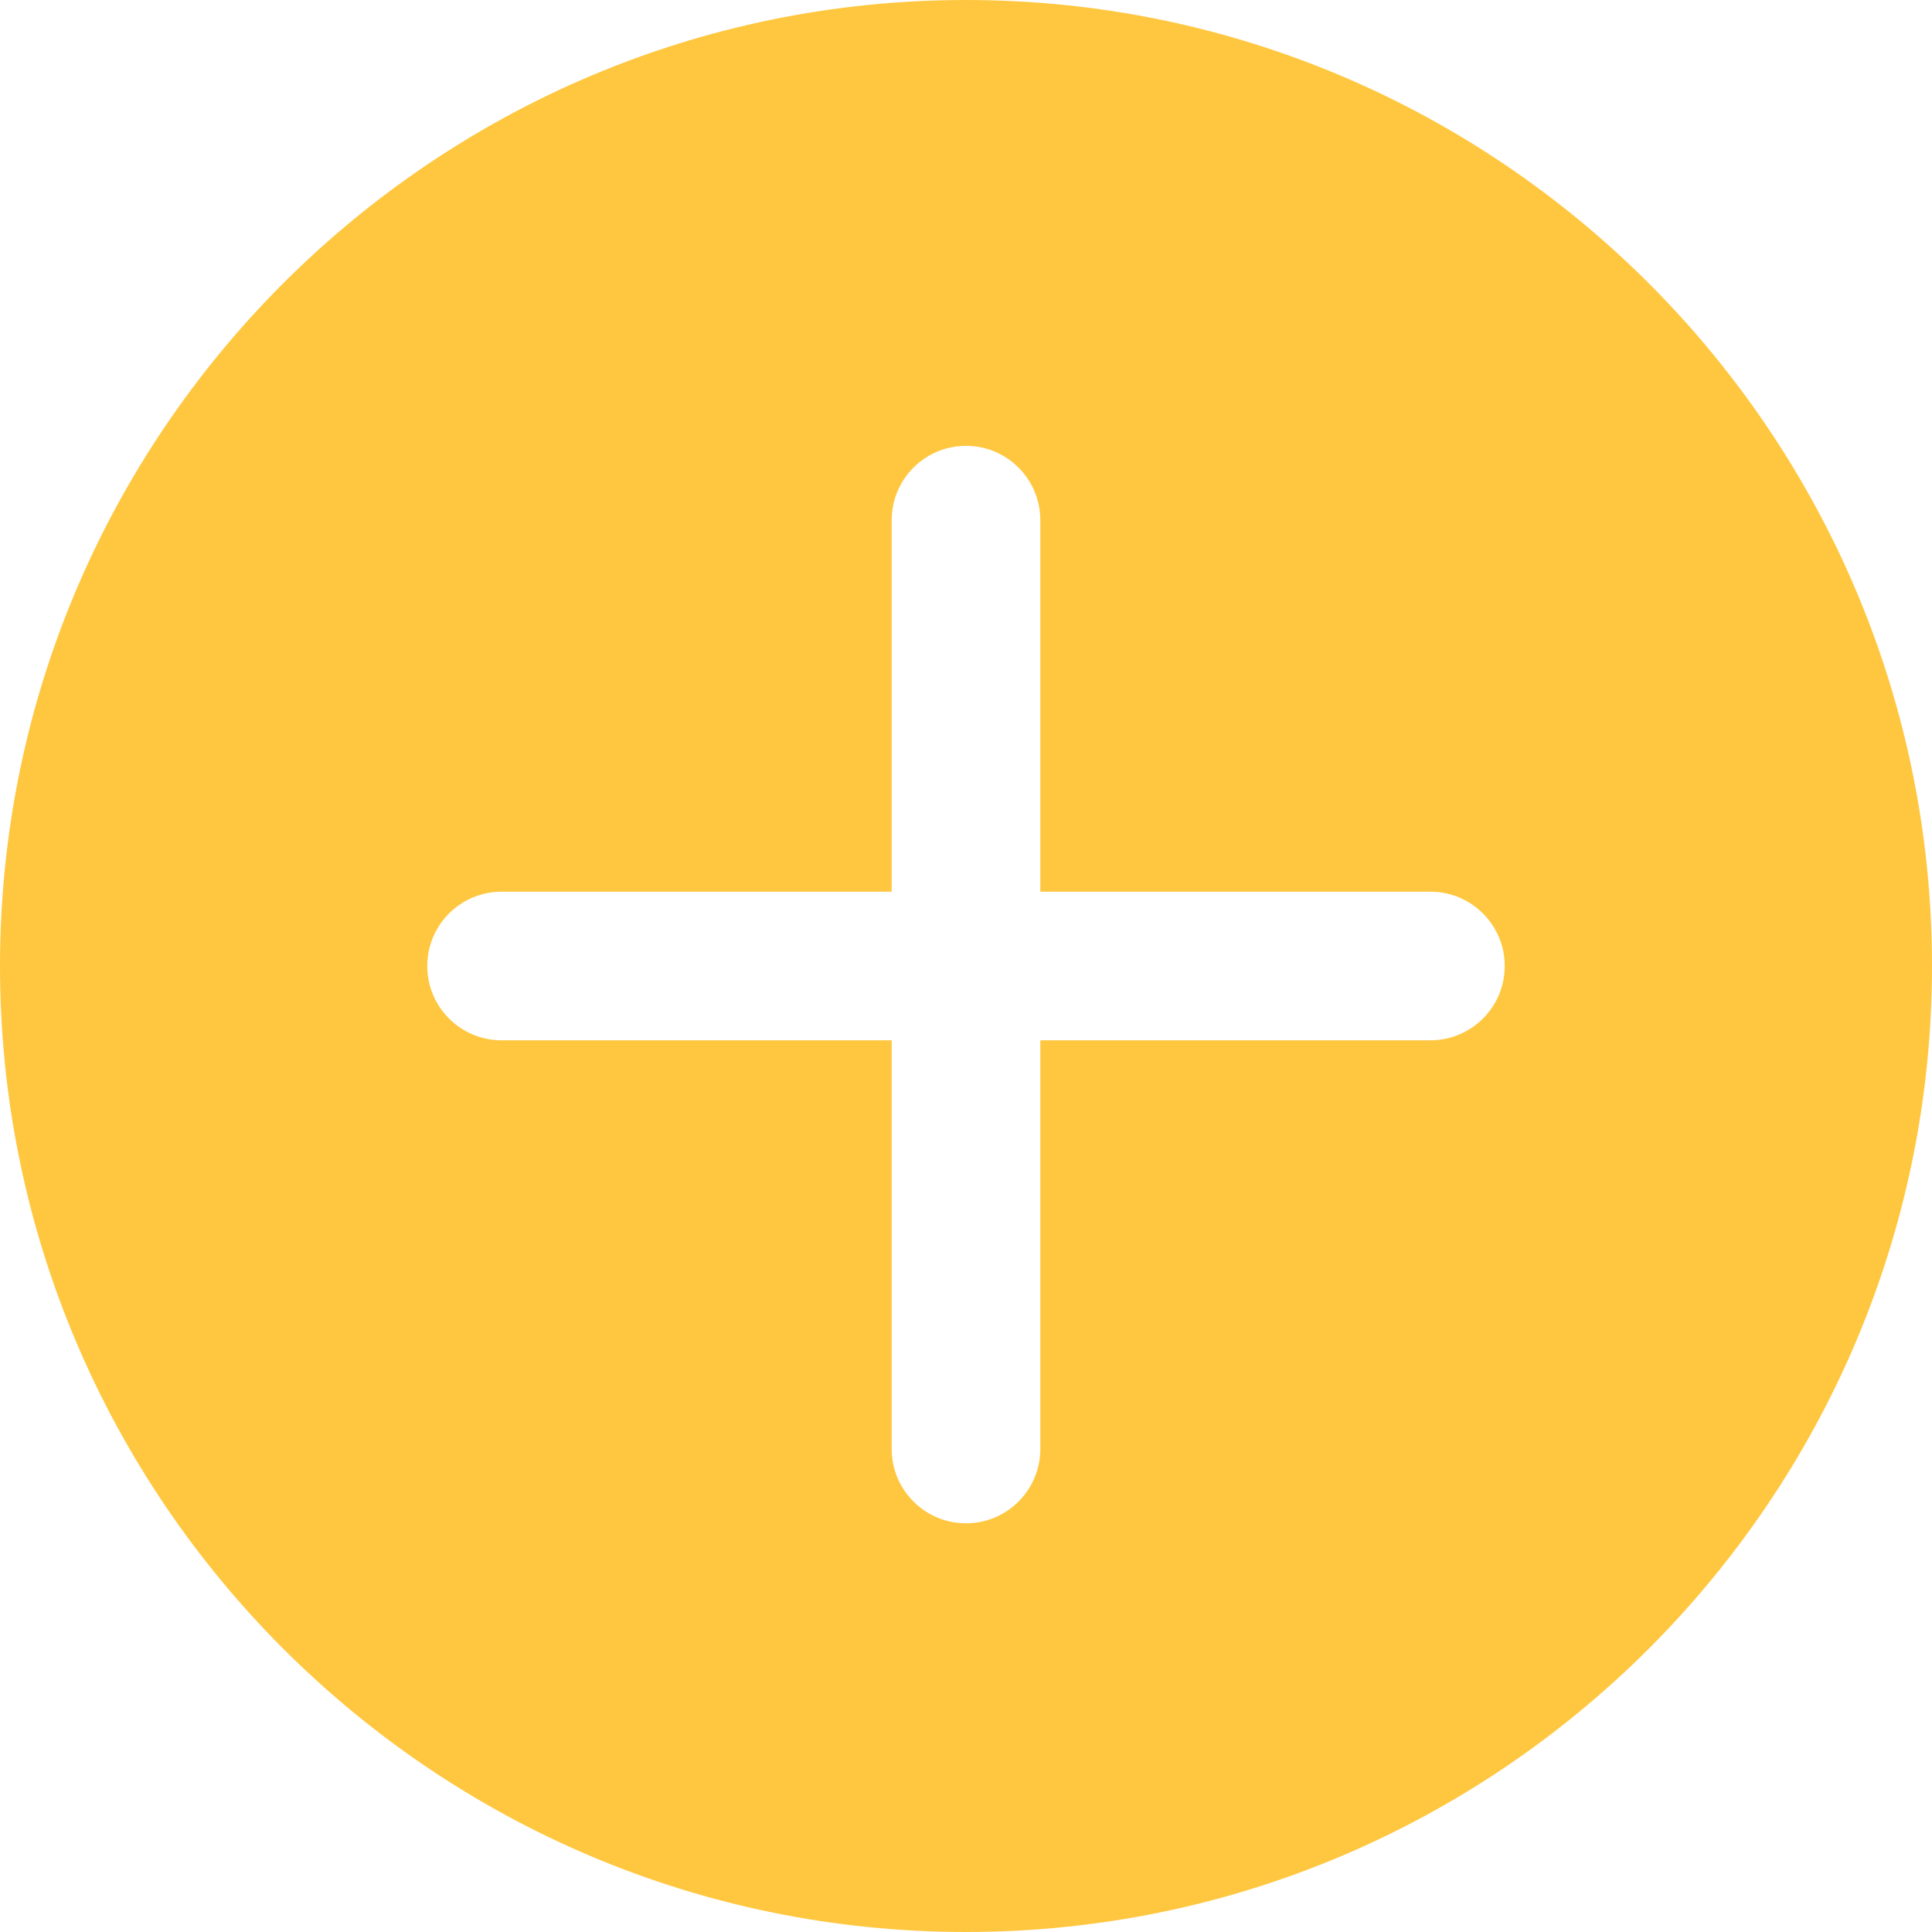
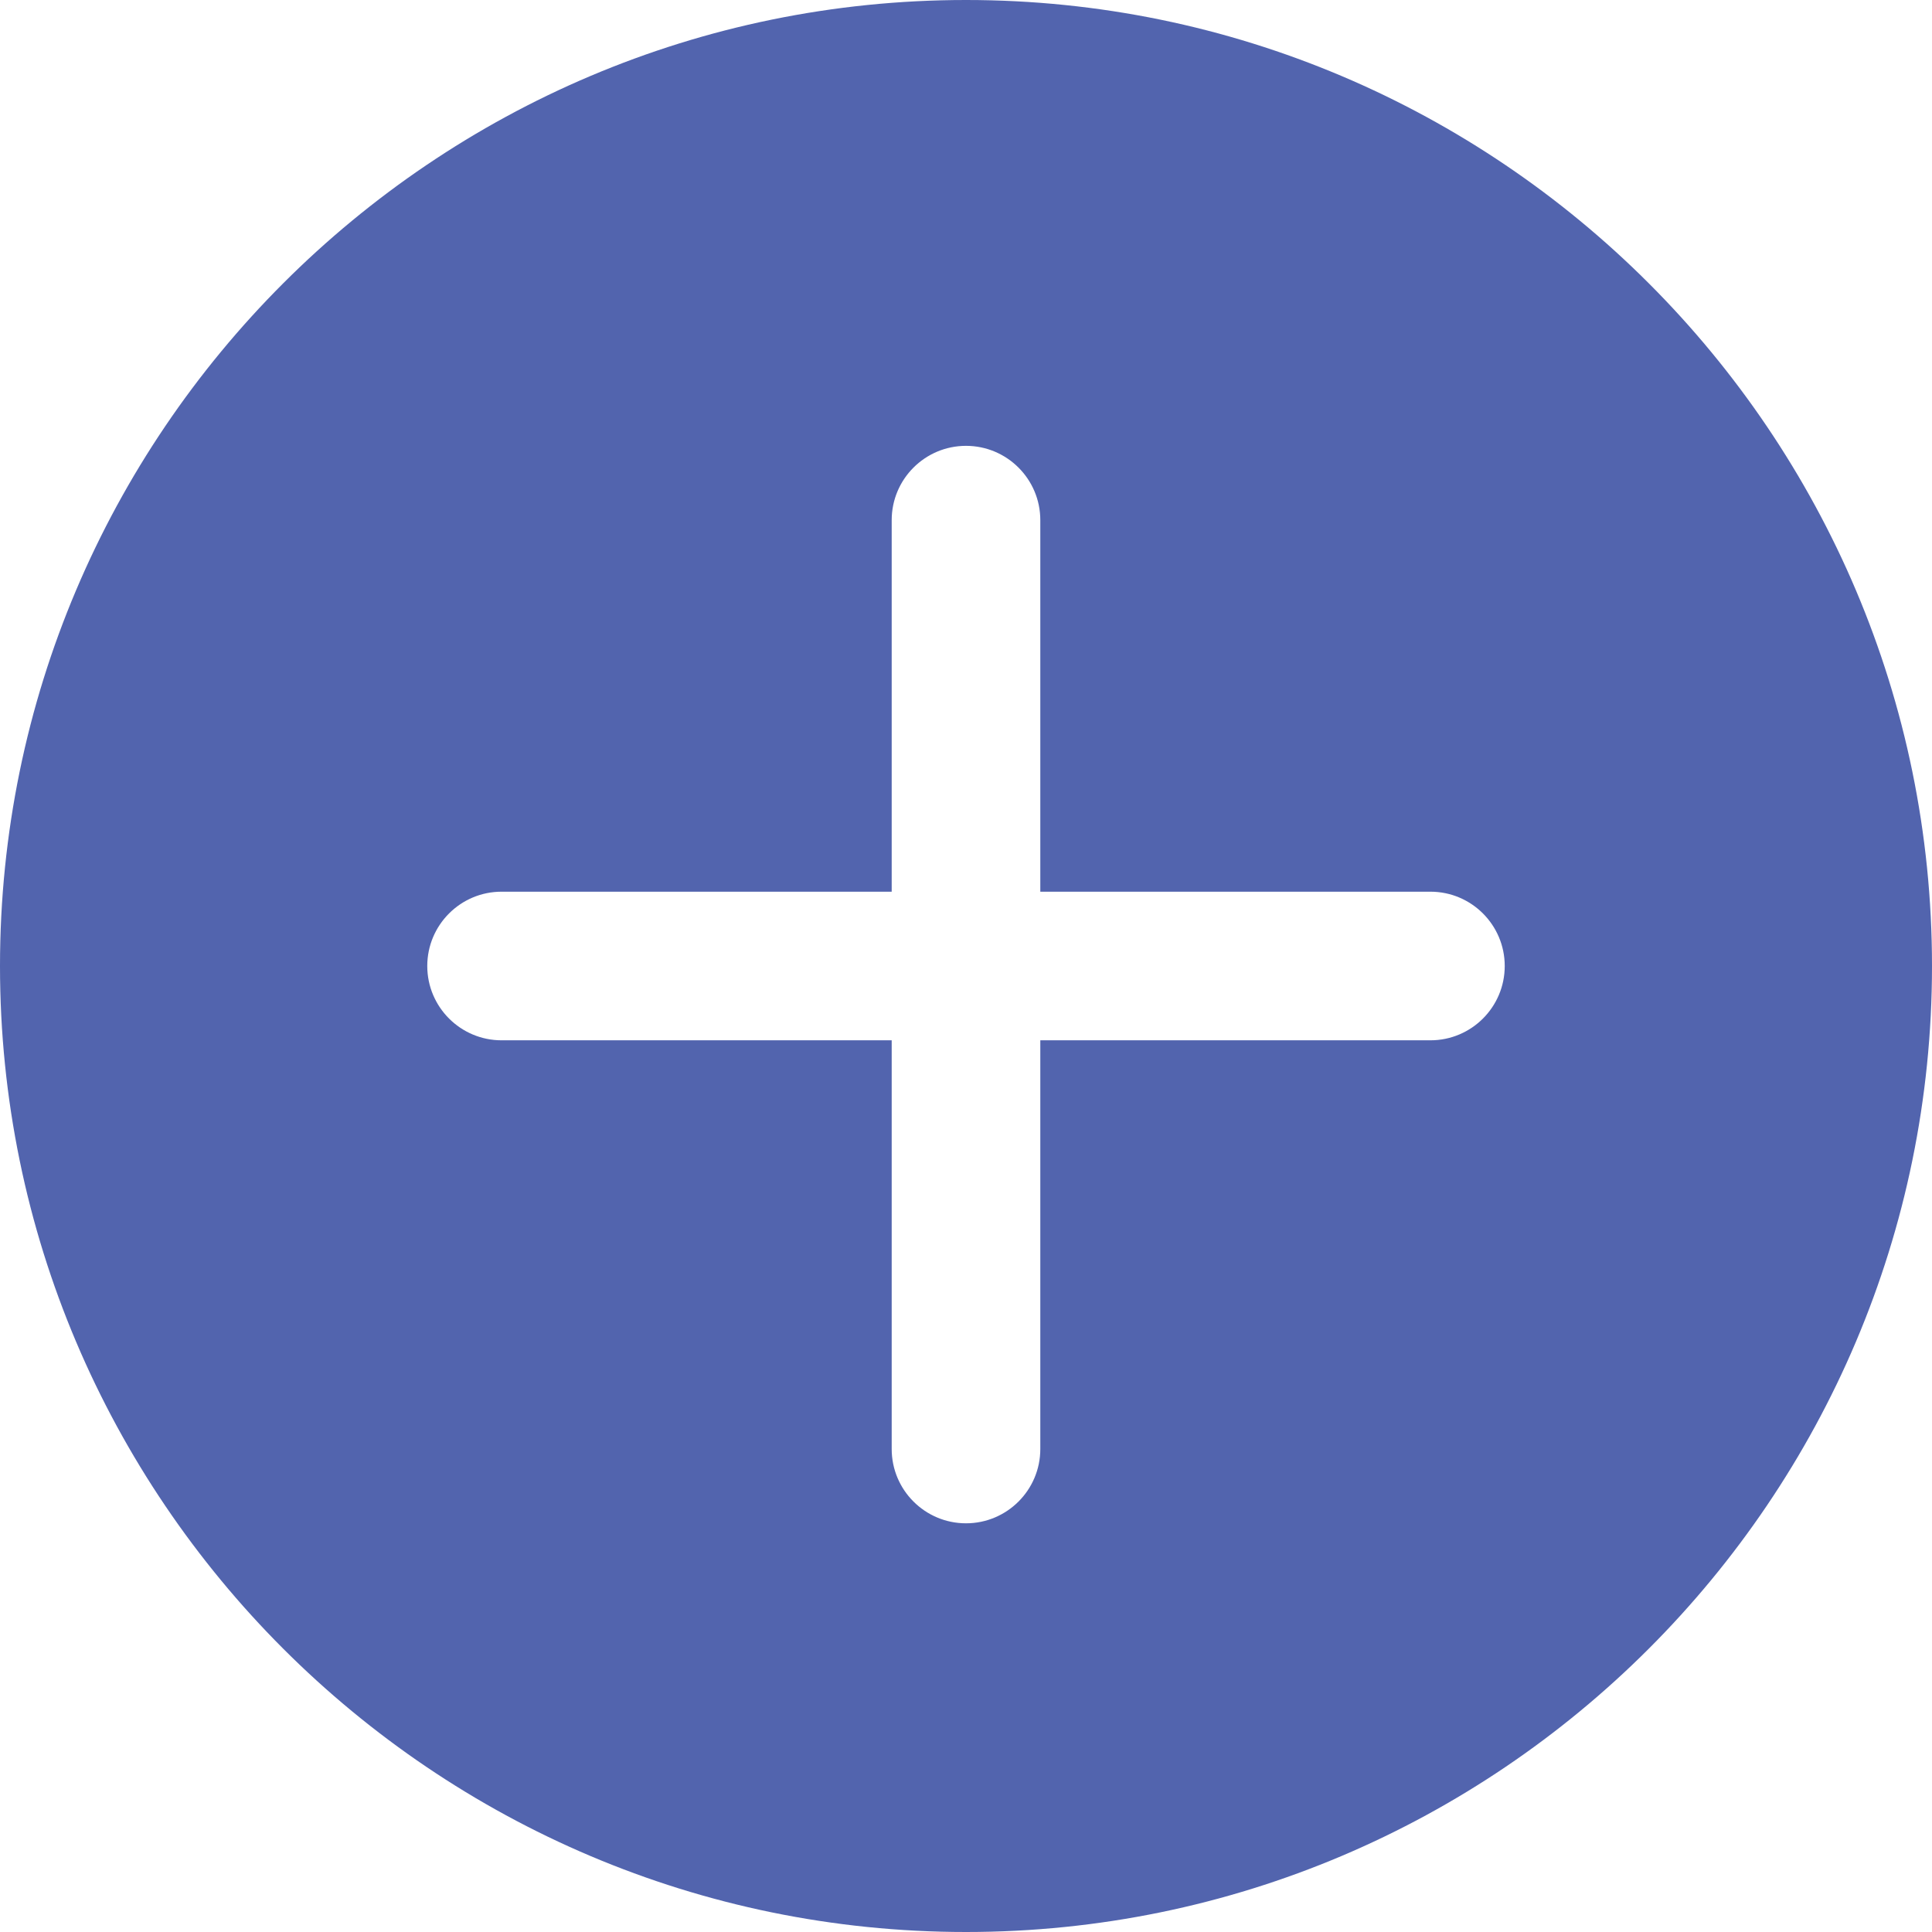
<svg xmlns="http://www.w3.org/2000/svg" version="1.1" id="Capa_1" x="0px" y="0px" viewBox="0 0 52 52" style="enable-background:new 0 0 52 52;" xml:space="preserve">
-   <path d="M26,0C11.664,0,0,11.663,0,26s11.664,26,26,26s26-11.663,26-26S40.336,0,26,0z M38.5,28H28v11c0,1.104-0.896,2-2,2  s-2-0.896-2-2V28H13.5c-1.104,0-2-0.896-2-2s0.896-2,2-2H24V14c0-1.104,0.896-2,2-2s2,0.896,2,2v10h10.5c1.104,0,2,0.896,2,2  S39.604,28,38.5,28z" fill="#FFC73F" />
+   <path d="M26,0C11.664,0,0,11.663,0,26s11.664,26,26,26s26-11.663,26-26S40.336,0,26,0z M38.5,28H28v11c0,1.104-0.896,2-2,2  s-2-0.896-2-2V28H13.5c-1.104,0-2-0.896-2-2s0.896-2,2-2H24V14c0-1.104,0.896-2,2-2s2,0.896,2,2v10h10.5c1.104,0,2,0.896,2,2  S39.604,28,38.5,28z" fill="#5264AE" />
  <g>
</g>
  <g>
</g>
  <g>
</g>
  <g>
</g>
  <g>
</g>
  <g>
</g>
  <g>
</g>
  <g>
</g>
  <g>
</g>
  <g>
</g>
  <g>
</g>
  <g>
</g>
  <g>
</g>
  <g>
</g>
  <g>
</g>
</svg>
